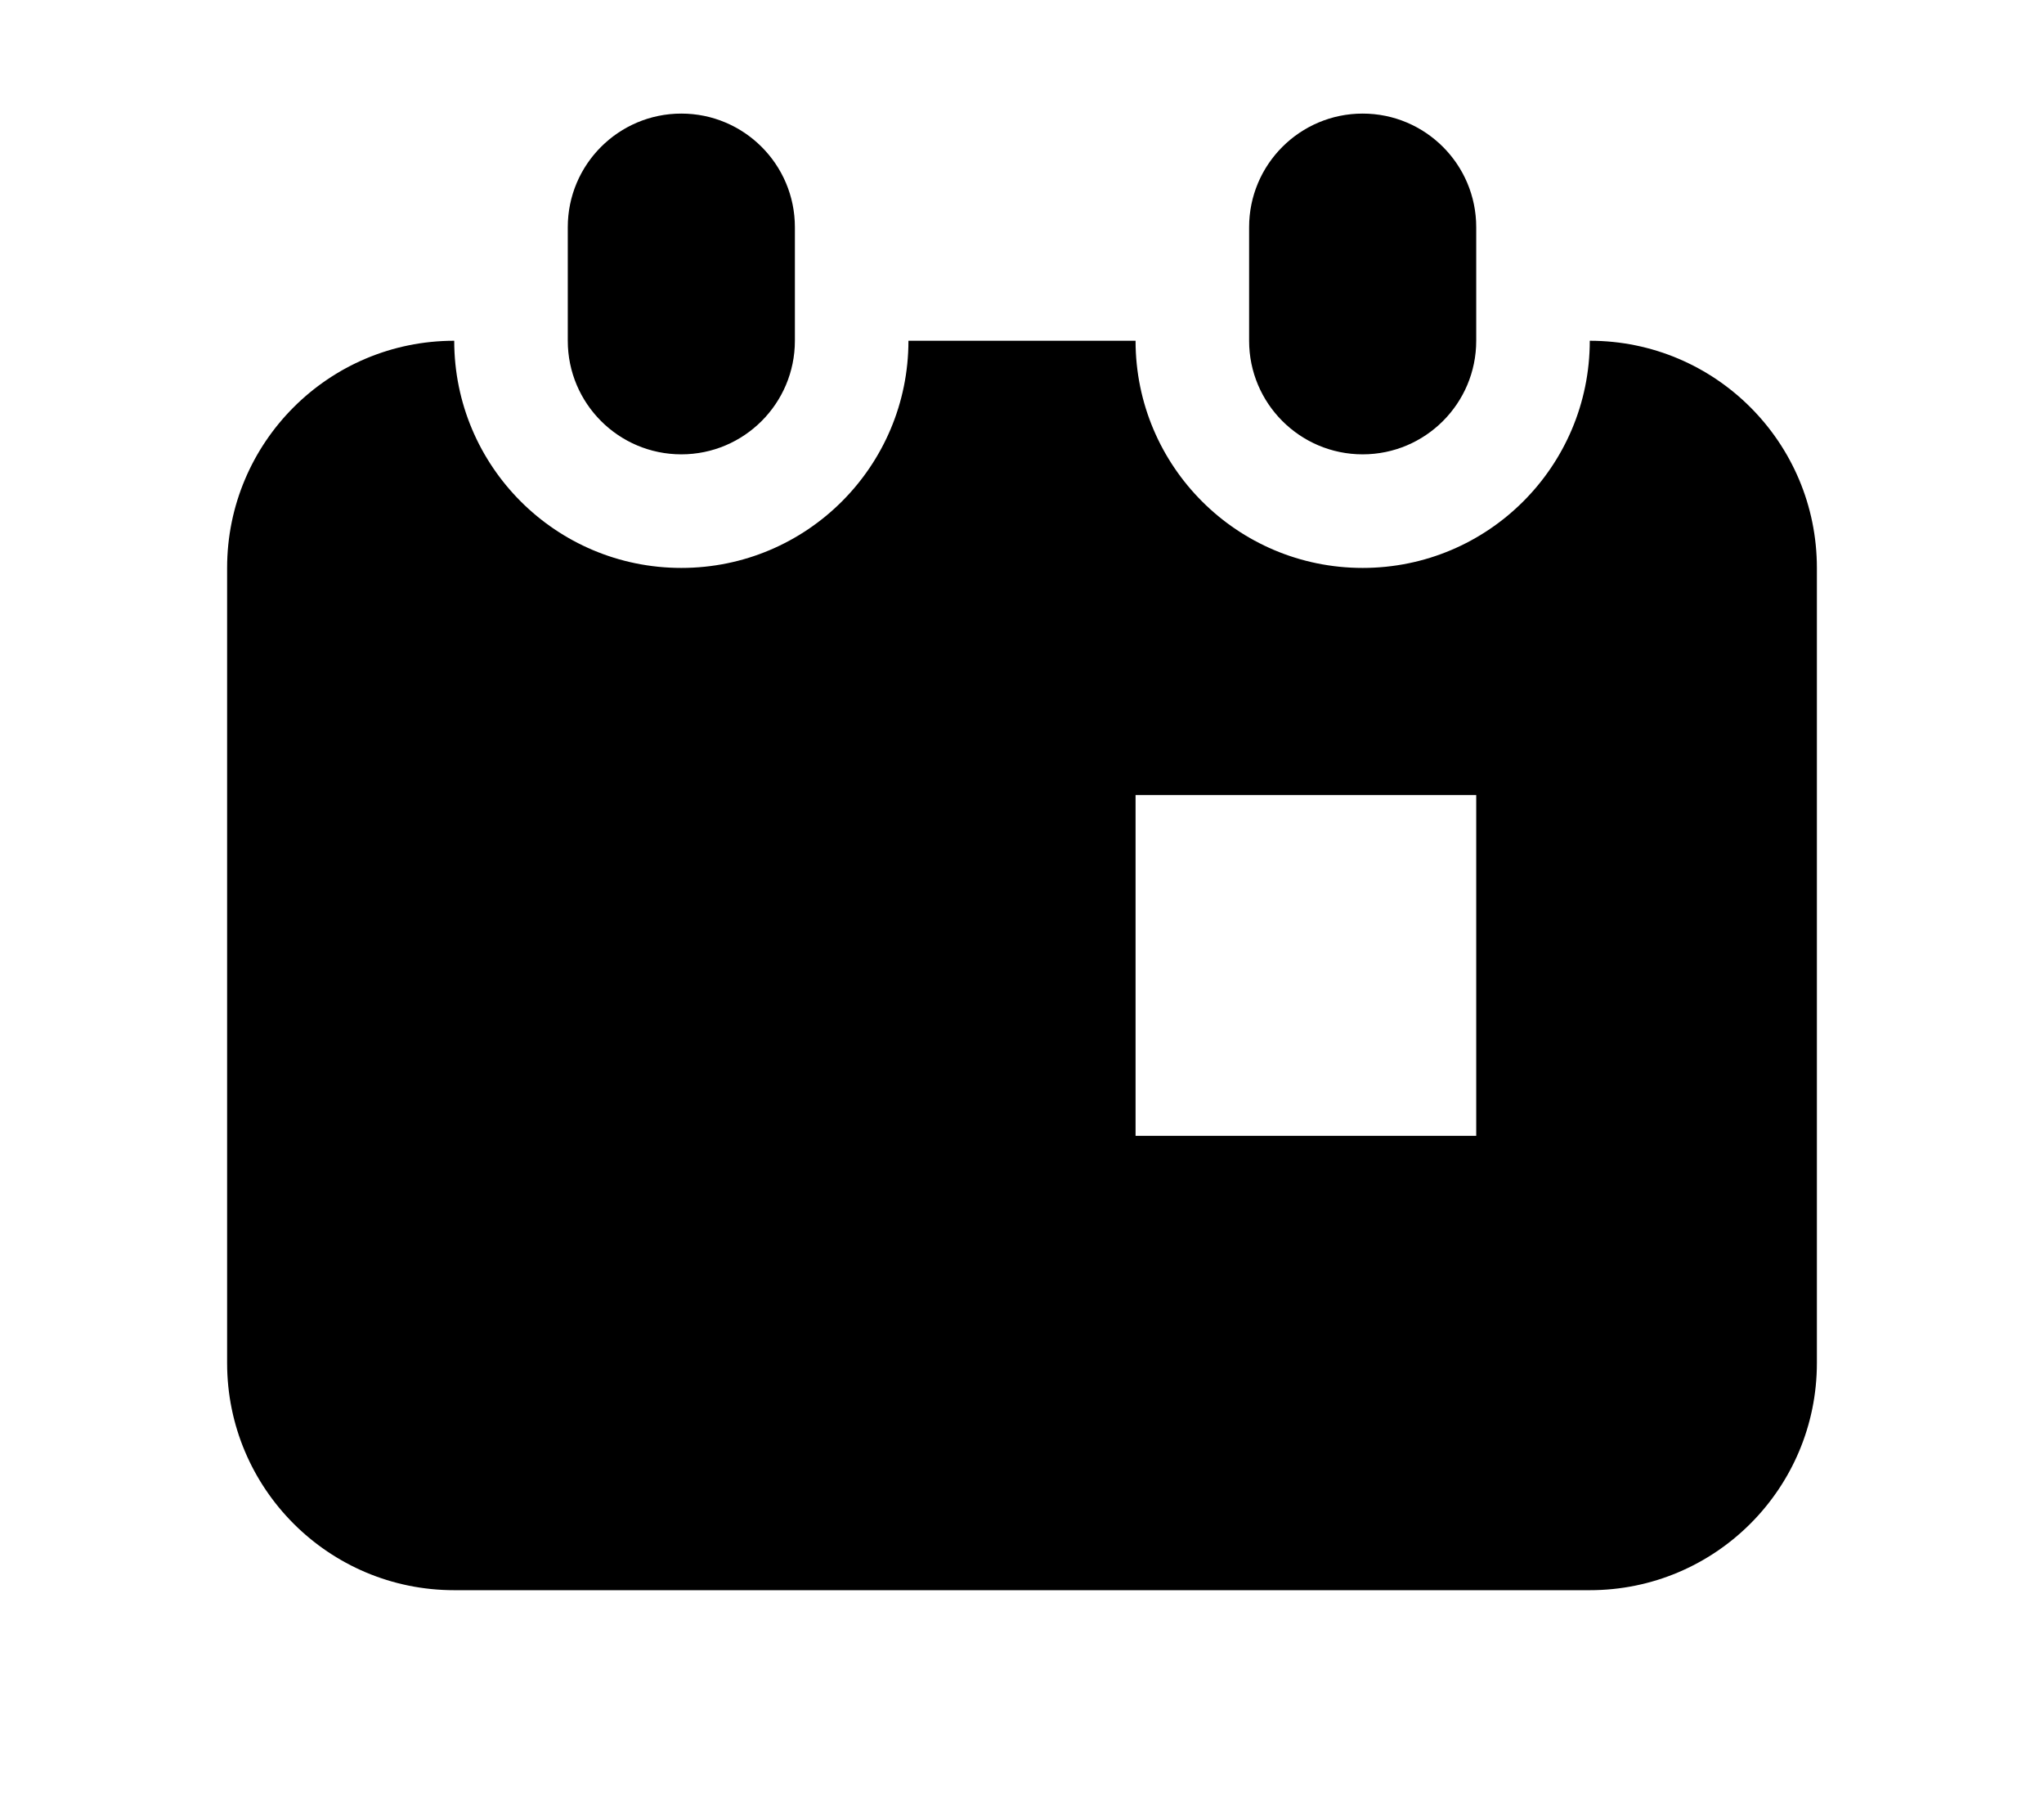
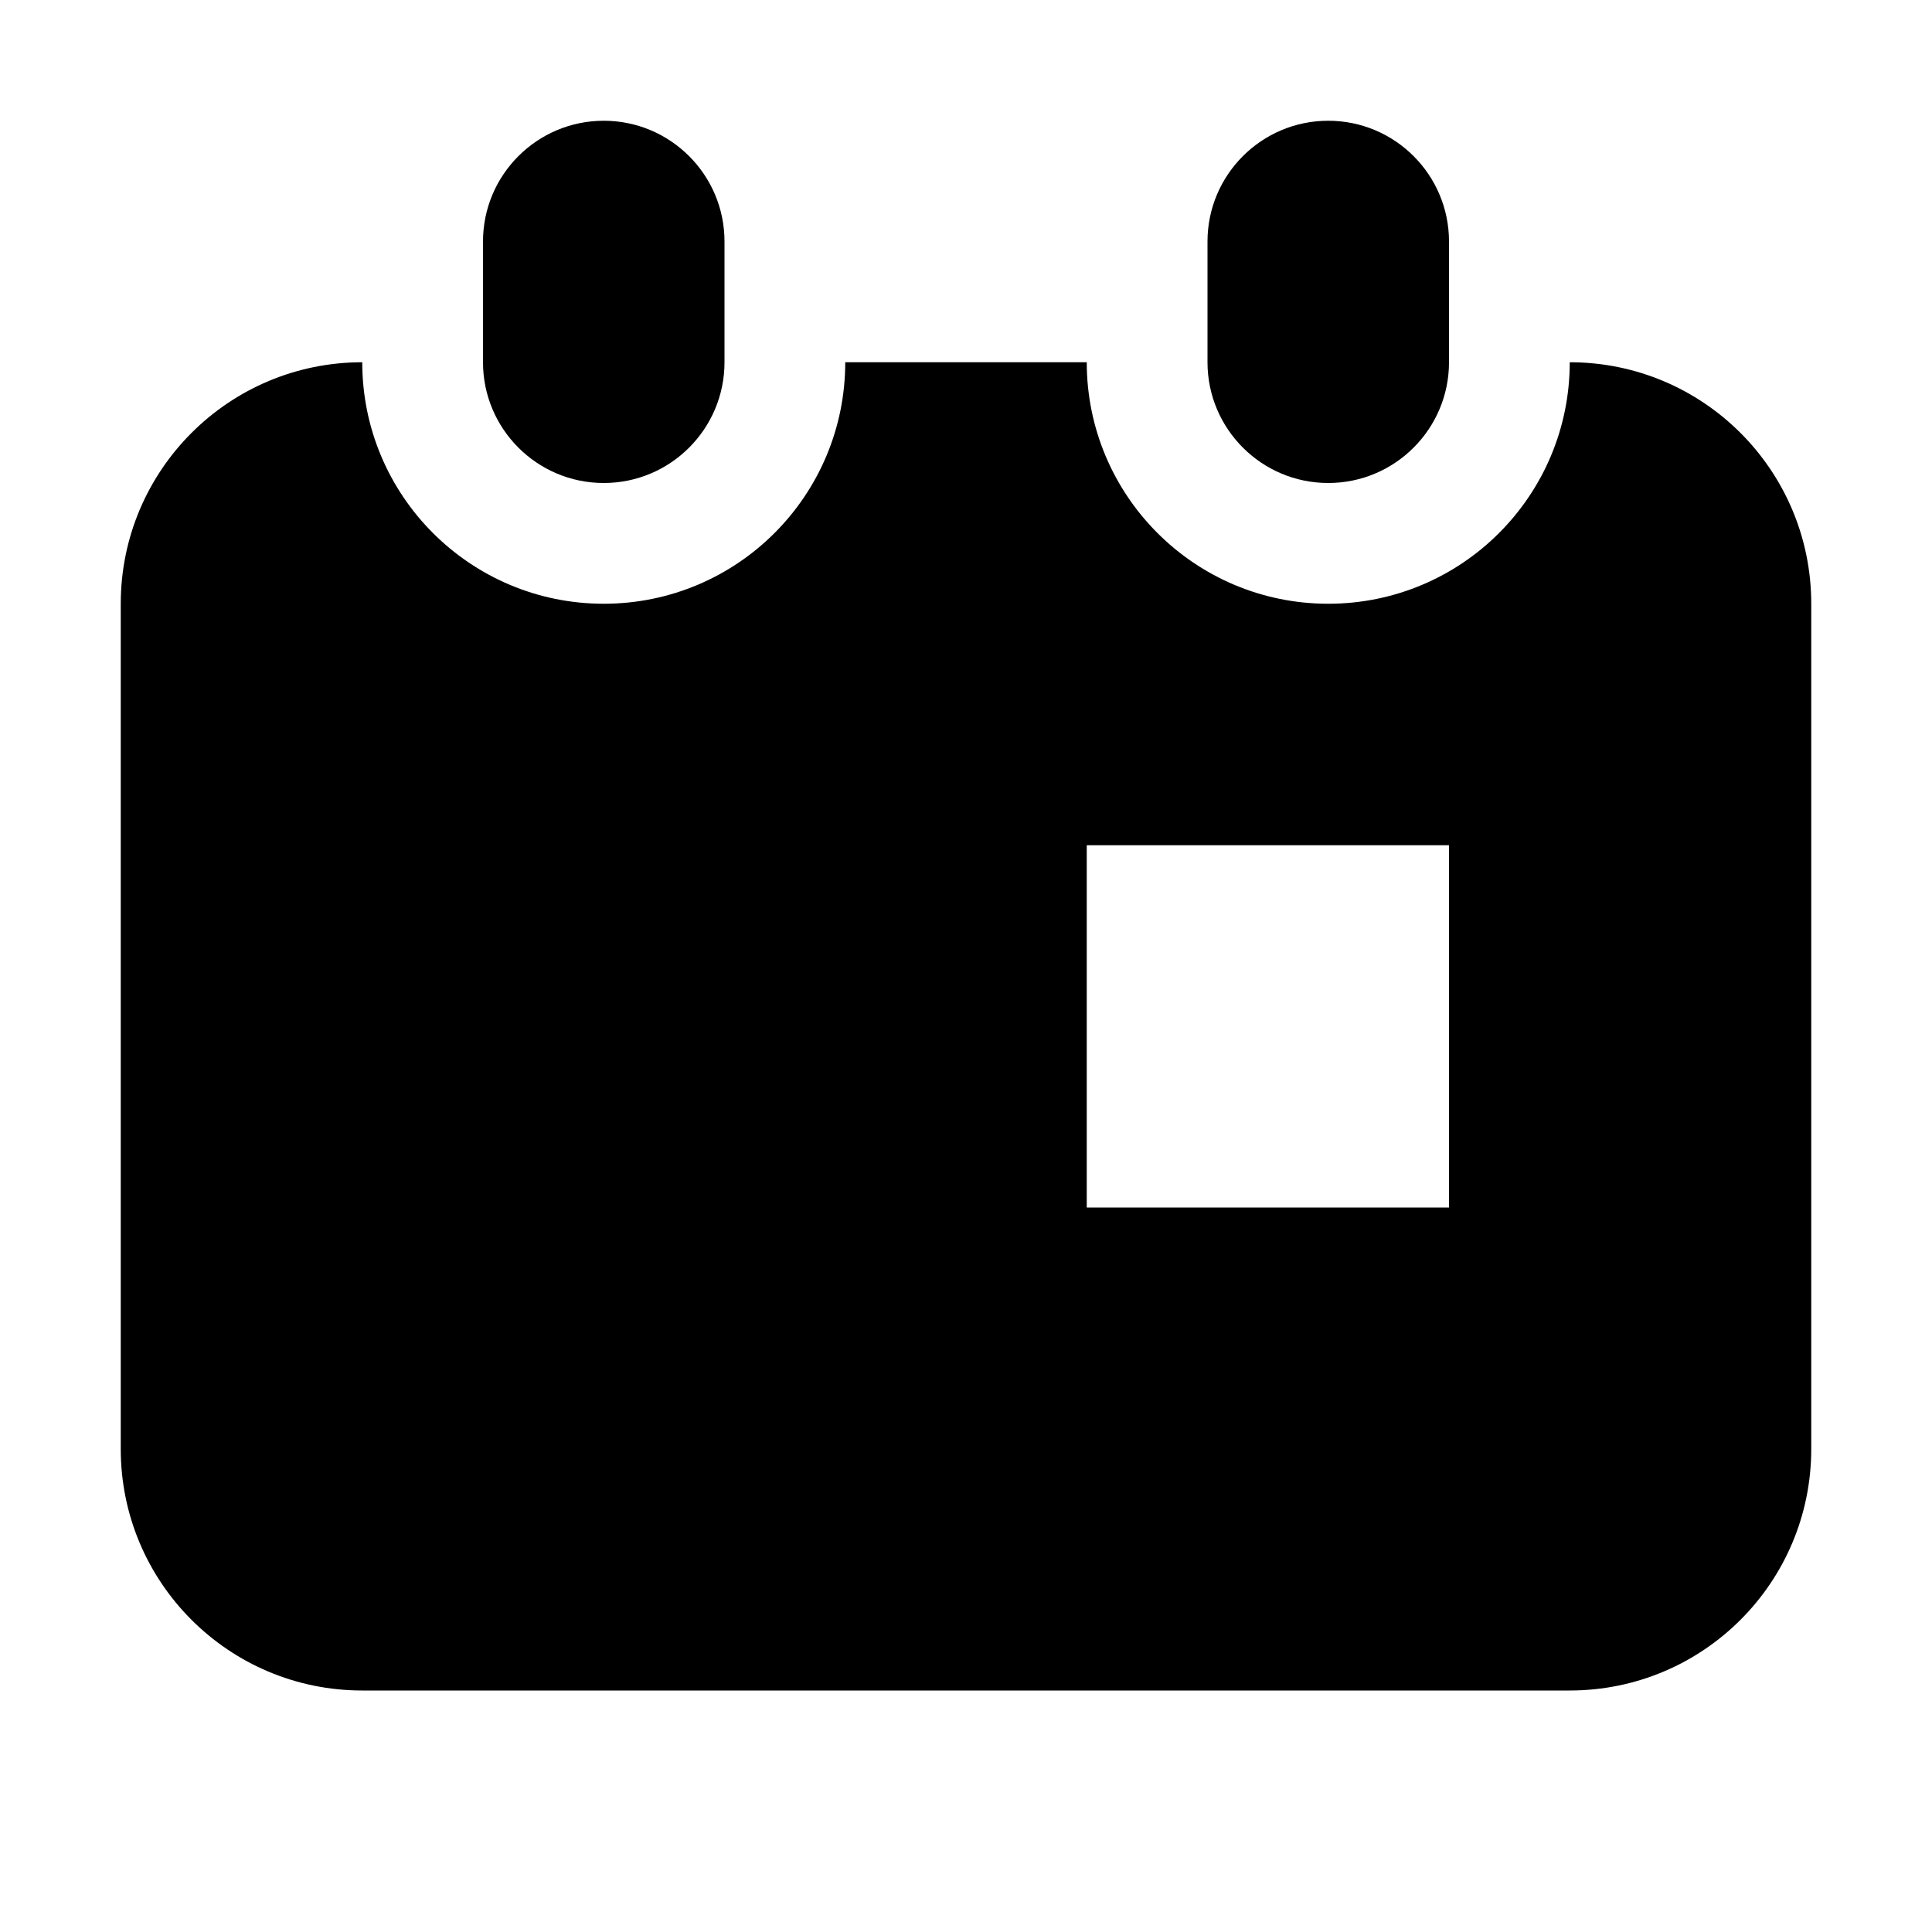
- <svg xmlns="http://www.w3.org/2000/svg" width="18" height="16" viewBox="0 0 18 16" fill="none">
-   <path fill-rule="evenodd" clip-rule="evenodd" d="M5 2C5 1.448 5.448 1 6 1C6.552 1 7 1.448 7 2V3C7 3.552 6.552 4 6 4C5.448 4 5 3.552 5 3V2ZM10 3H8C8 4.105 7.105 5 6 5C4.895 5 4 4.105 4 3C2.895 3 2 3.895 2 5V12C2 13.105 2.895 14 4 14H14C15.105 14 16 13.105 16 12V5C16 3.895 15.105 3 14 3C14 4.105 13.105 5 12 5C10.895 5 10 4.105 10 3ZM11 3C11 3.552 11.448 4 12 4C12.552 4 13 3.552 13 3V2C13 1.448 12.552 1 12 1C11.448 1 11 1.448 11 2V3ZM13 7H10V10H13V7Z" fill="#000000" />
+ <svg xmlns="http://www.w3.org/2000/svg" width="16" height="16" viewBox="0 0 16 16" fill="none">
+   <path d="M4 2C4 1.448 4.448 1 5 1C5.552 1 6 1.448 6 2V3C6 3.552 5.552 4 5 4C4.448 4 4 3.552 4 3V2Z" fill="#000" />
+   <path fill-rule="evenodd" clip-rule="evenodd" d="M9 3H7C7 4.105 6.105 5 5 5C3.895 5 3 4.105 3 3C1.895 3 1 3.895 1 5V12C1 13.105 1.895 14 3 14H13C14.105 14 15 13.105 15 12V5C15 3.895 14.105 3 13 3C13 4.105 12.105 5 11 5C9.895 5 9 4.105 9 3ZM12 7H9V10H12V7Z" fill="#000" />
+   <path d="M10 3C10 3.552 10.448 4 11 4C11.552 4 12 3.552 12 3V2C12 1.448 11.552 1 11 1C10.448 1 10 1.448 10 2V3Z" fill="#000" />
</svg>
